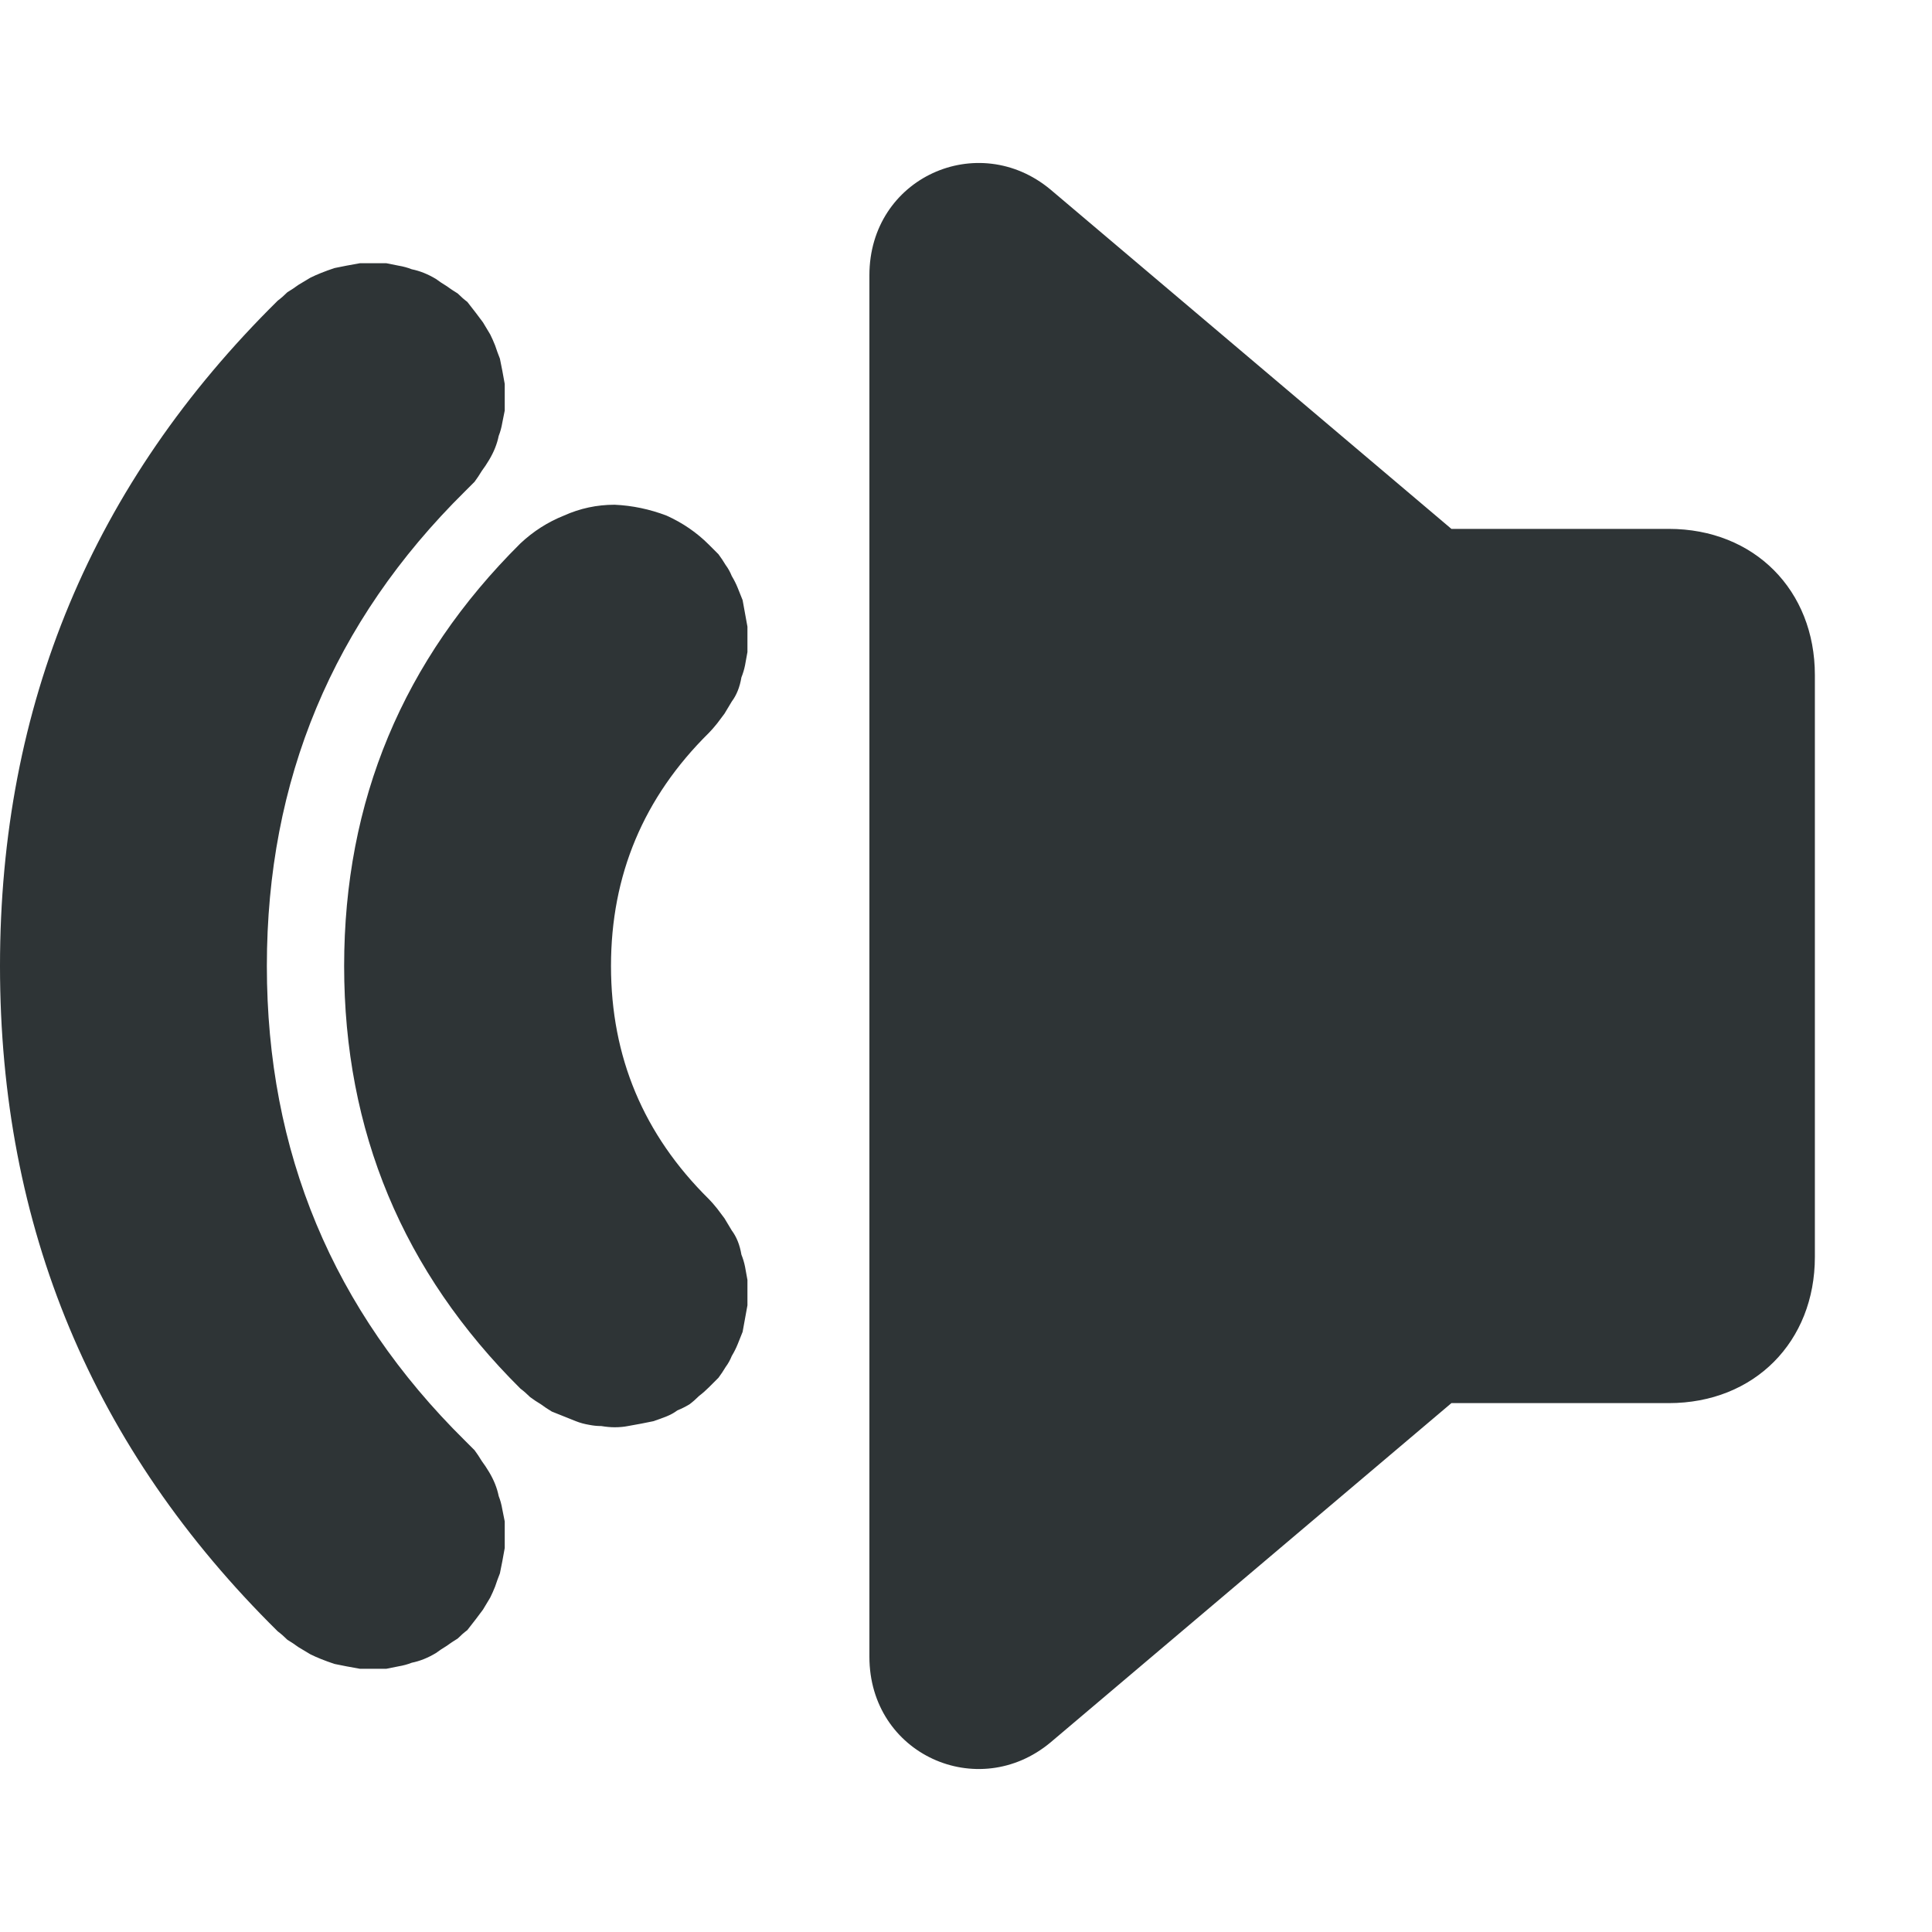
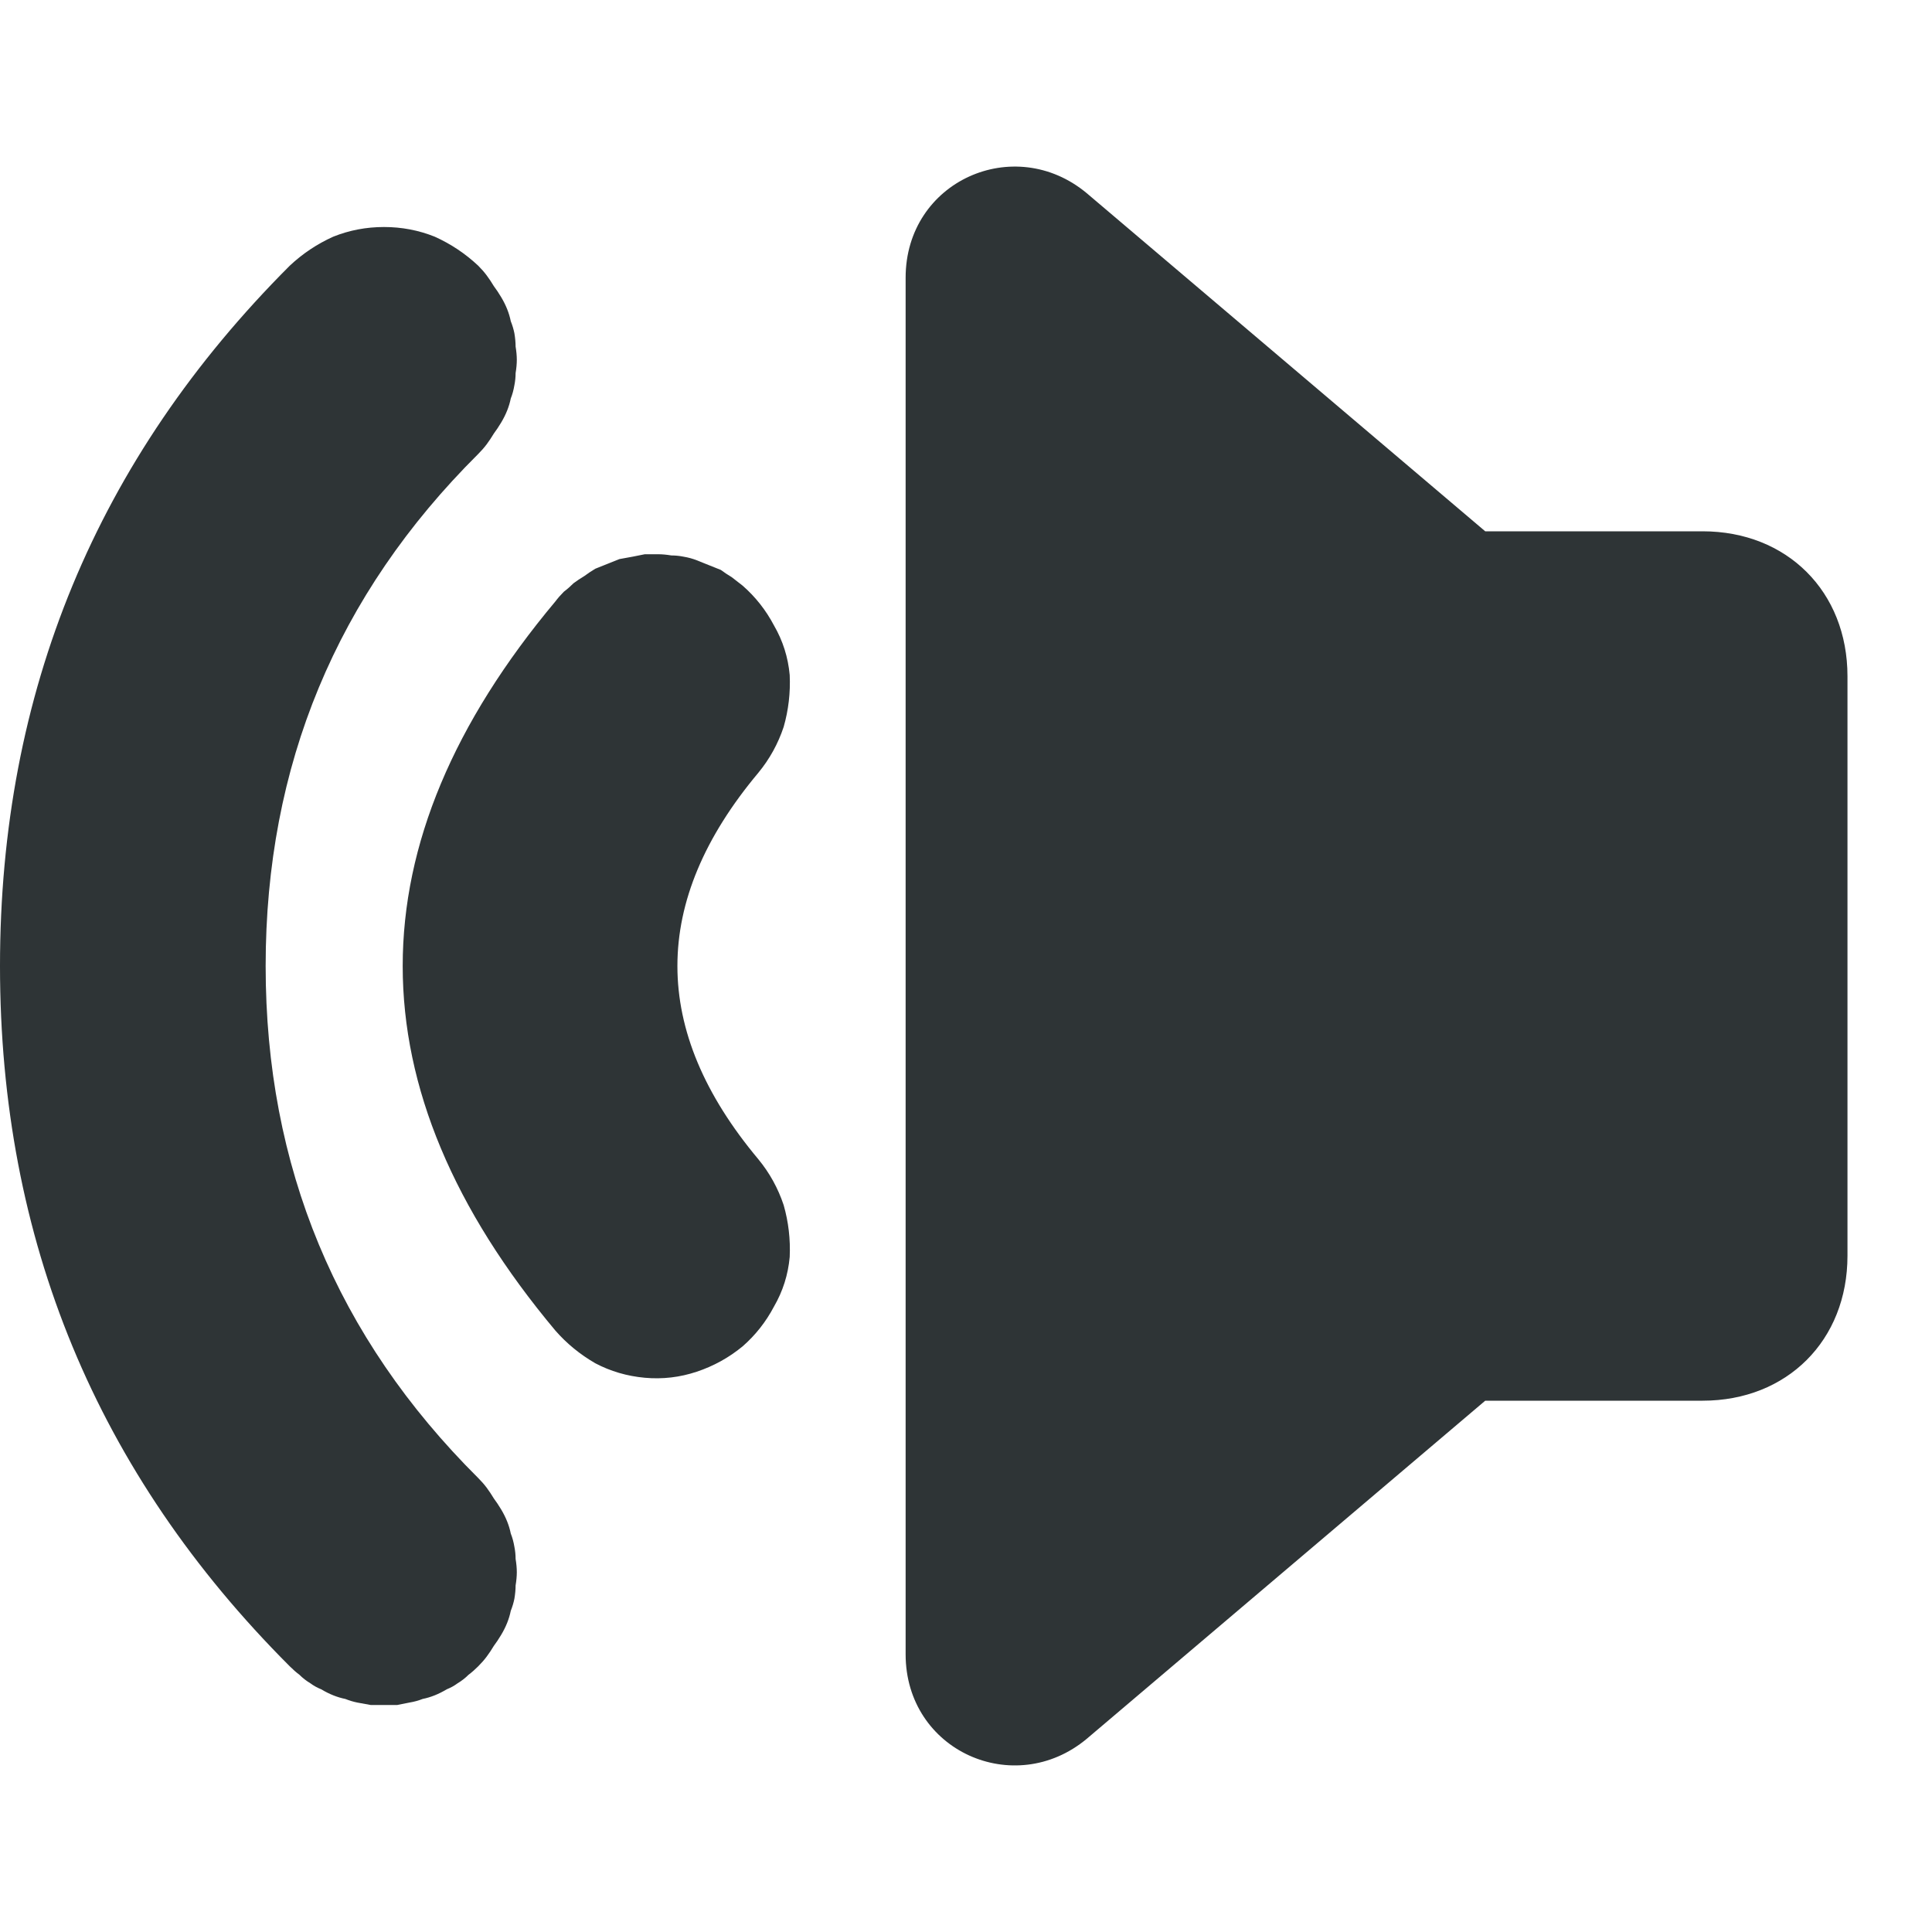
<svg xmlns="http://www.w3.org/2000/svg" width="16" height="16" viewBox="0 0 16 16" fill="#2e3436">
-   <path fill-rule="evenodd" d="M13.82 4.38C14.53 4.38 15.03 4.89 15.03 5.59L15.03 10.41C15.03 11.11 14.53 11.62 13.82 11.62L12.02 11.62L8.7 14.43C8.1 14.93 7.2 14.53 7.2 13.72L7.2 2.28C7.2 1.47 8.1 1.07 8.7 1.57L12.02 4.38L13.82 4.38ZM0 8Q0 4.76 2.3 2.49Q2.34 2.46 2.38 2.42Q2.43 2.39 2.47 2.36Q2.52 2.33 2.57 2.3Q2.61 2.28 2.66 2.26Q2.71 2.24 2.77 2.22Q2.82 2.21 2.87 2.2Q2.92 2.19 2.98 2.18Q3.03 2.18 3.09 2.18Q3.14 2.18 3.2 2.18Q3.25 2.19 3.3 2.2Q3.36 2.21 3.41 2.23Q3.46 2.24 3.51 2.26Q3.56 2.28 3.61 2.31Q3.65 2.34 3.7 2.37Q3.74 2.4 3.79 2.43Q3.83 2.47 3.87 2.5Q3.9 2.54 3.94 2.59Q3.97 2.63 4 2.67Q4.03 2.72 4.06 2.77Q4.08 2.81 4.1 2.86Q4.12 2.92 4.14 2.97Q4.15 3.02 4.16 3.07Q4.17 3.13 4.18 3.18Q4.18 3.23 4.18 3.29Q4.18 3.34 4.18 3.4Q4.17 3.45 4.16 3.5Q4.15 3.56 4.13 3.61Q4.12 3.66 4.1 3.71Q4.08 3.76 4.05 3.81Q4.02 3.86 3.99 3.9Q3.96 3.95 3.93 3.99Q3.89 4.03 3.85 4.07Q2.21 5.69 2.21 8Q2.21 10.31 3.85 11.93Q3.89 11.97 3.93 12.01Q3.96 12.05 3.99 12.1Q4.02 12.14 4.05 12.19Q4.08 12.24 4.1 12.29Q4.12 12.34 4.13 12.39Q4.15 12.44 4.16 12.5Q4.17 12.55 4.18 12.6Q4.18 12.66 4.18 12.71Q4.18 12.77 4.18 12.82Q4.17 12.87 4.16 12.93Q4.15 12.98 4.14 13.03Q4.12 13.08 4.1 13.14Q4.08 13.19 4.06 13.23Q4.03 13.28 4 13.33Q3.97 13.37 3.94 13.41Q3.9 13.46 3.87 13.5Q3.83 13.53 3.79 13.57Q3.74 13.6 3.7 13.63Q3.65 13.66 3.61 13.69Q3.56 13.72 3.51 13.74Q3.46 13.76 3.41 13.77Q3.36 13.79 3.3 13.8Q3.25 13.81 3.2 13.82Q3.14 13.82 3.09 13.82Q3.03 13.82 2.98 13.82Q2.92 13.81 2.87 13.8Q2.82 13.79 2.77 13.78Q2.71 13.76 2.66 13.74Q2.61 13.72 2.57 13.7Q2.52 13.67 2.47 13.64Q2.43 13.61 2.38 13.58Q2.34 13.54 2.3 13.51Q0 11.24 0 8ZM4.31 4.5Q2.85 5.95 2.85 8Q2.85 10.05 4.31 11.5Q4.35 11.53 4.39 11.57Q4.43 11.6 4.48 11.63Q4.52 11.66 4.57 11.69Q4.62 11.71 4.67 11.73Q4.72 11.75 4.77 11.77Q4.82 11.79 4.88 11.8Q4.93 11.81 4.98 11.81Q5.04 11.82 5.09 11.82Q5.15 11.82 5.2 11.81Q5.26 11.8 5.31 11.79Q5.36 11.78 5.41 11.77Q5.47 11.75 5.52 11.73Q5.57 11.71 5.61 11.68Q5.66 11.66 5.71 11.63Q5.75 11.6 5.79 11.56Q5.83 11.53 5.87 11.49Q5.91 11.45 5.95 11.41Q5.98 11.37 6.01 11.32Q6.04 11.28 6.06 11.23Q6.09 11.18 6.11 11.13Q6.13 11.08 6.15 11.03Q6.16 10.97 6.17 10.92Q6.18 10.87 6.19 10.81Q6.19 10.76 6.19 10.71Q6.19 10.65 6.19 10.6Q6.18 10.54 6.17 10.49Q6.16 10.44 6.14 10.39Q6.13 10.33 6.11 10.28Q6.09 10.23 6.06 10.19Q6.03 10.14 6 10.09Q5.97 10.05 5.94 10.01Q5.9 9.96 5.87 9.93Q5.06 9.13 5.06 8Q5.06 6.87 5.87 6.07Q5.9 6.04 5.94 5.99Q5.97 5.95 6 5.91Q6.03 5.86 6.06 5.81Q6.09 5.77 6.11 5.72Q6.13 5.67 6.14 5.61Q6.16 5.56 6.17 5.51Q6.18 5.46 6.19 5.4Q6.19 5.35 6.19 5.29Q6.19 5.24 6.19 5.19Q6.18 5.13 6.17 5.08Q6.16 5.03 6.15 4.97Q6.13 4.92 6.11 4.87Q6.09 4.82 6.06 4.77Q6.04 4.72 6.01 4.68Q5.98 4.63 5.95 4.59Q5.91 4.55 5.87 4.51Q5.72 4.36 5.52 4.27Q5.31 4.19 5.09 4.18Q4.87 4.18 4.67 4.27Q4.47 4.35 4.31 4.5Z" />
+   <path fill-rule="evenodd" d="M14.1 4.4C14.8 4.4 15.3 4.9 15.3 5.6L15.3 10.4C15.3 11.1 14.8 11.6 14.1 11.6L12.3 11.6L9 14.4C8.4 14.9 7.5 14.5 7.5 13.7L7.5 2.3C7.5 1.5 8.4 1.1 9 1.6L12.3 4.4L14.1 4.4ZM0 8Q0 4.6 2.4 2.2Q2.56 2.05 2.76 1.96Q2.96 1.88 3.18 1.88Q3.4 1.88 3.6 1.96Q3.8 2.05 3.96 2.2Q4 2.24 4.03 2.28Q4.06 2.32 4.09 2.37Q4.12 2.41 4.15 2.46Q4.18 2.51 4.2 2.56Q4.22 2.61 4.23 2.66Q4.25 2.71 4.26 2.76Q4.27 2.82 4.27 2.87Q4.28 2.93 4.28 2.98Q4.28 3.03 4.27 3.09Q4.27 3.14 4.26 3.19Q4.25 3.25 4.23 3.3Q4.22 3.35 4.2 3.4Q4.18 3.45 4.15 3.5Q4.12 3.55 4.09 3.59Q4.06 3.64 4.03 3.68Q4 3.72 3.96 3.76Q2.2 5.51 2.2 8Q2.2 10.49 3.96 12.24Q4 12.28 4.03 12.32Q4.06 12.36 4.09 12.41Q4.12 12.45 4.15 12.5Q4.18 12.55 4.2 12.6Q4.22 12.65 4.23 12.7Q4.25 12.75 4.26 12.81Q4.27 12.86 4.27 12.91Q4.28 12.97 4.28 13.02Q4.28 13.07 4.27 13.13Q4.27 13.18 4.26 13.24Q4.25 13.29 4.23 13.34Q4.22 13.39 4.2 13.44Q4.18 13.49 4.15 13.54Q4.12 13.59 4.09 13.63Q4.06 13.68 4.03 13.72Q4 13.76 3.96 13.8Q3.92 13.84 3.88 13.87Q3.84 13.91 3.79 13.94Q3.75 13.97 3.7 13.99Q3.65 14.02 3.6 14.04Q3.55 14.06 3.5 14.07Q3.45 14.09 3.39 14.1Q3.34 14.11 3.29 14.12Q3.23 14.12 3.18 14.12Q3.13 14.12 3.07 14.12Q3.02 14.11 2.96 14.1Q2.91 14.09 2.86 14.07Q2.81 14.06 2.76 14.04Q2.71 14.02 2.66 13.99Q2.61 13.97 2.57 13.94Q2.52 13.91 2.48 13.87Q2.44 13.84 2.4 13.8Q0 11.4 0 8ZM4.6 4.98Q2.07 8 4.6 11.02Q4.74 11.18 4.93 11.29Q5.12 11.39 5.34 11.41Q5.56 11.43 5.77 11.36Q5.98 11.29 6.15 11.15Q6.31 11.01 6.41 10.82Q6.52 10.63 6.54 10.41Q6.55 10.19 6.49 9.98Q6.42 9.77 6.28 9.6Q4.94 8 6.28 6.4Q6.42 6.23 6.49 6.02Q6.55 5.81 6.54 5.59Q6.52 5.37 6.41 5.18Q6.31 4.99 6.15 4.85Q6.1 4.81 6.06 4.78Q6.01 4.75 5.97 4.72Q5.92 4.7 5.87 4.68Q5.82 4.66 5.77 4.64Q5.72 4.62 5.66 4.61Q5.61 4.6 5.56 4.6Q5.5 4.59 5.45 4.59Q5.4 4.59 5.34 4.59Q5.29 4.6 5.24 4.61Q5.18 4.62 5.13 4.63Q5.08 4.65 5.03 4.67Q4.98 4.69 4.93 4.71Q4.88 4.74 4.84 4.77Q4.79 4.8 4.75 4.83Q4.71 4.87 4.67 4.9Q4.63 4.94 4.6 4.98Z" />
</svg>
